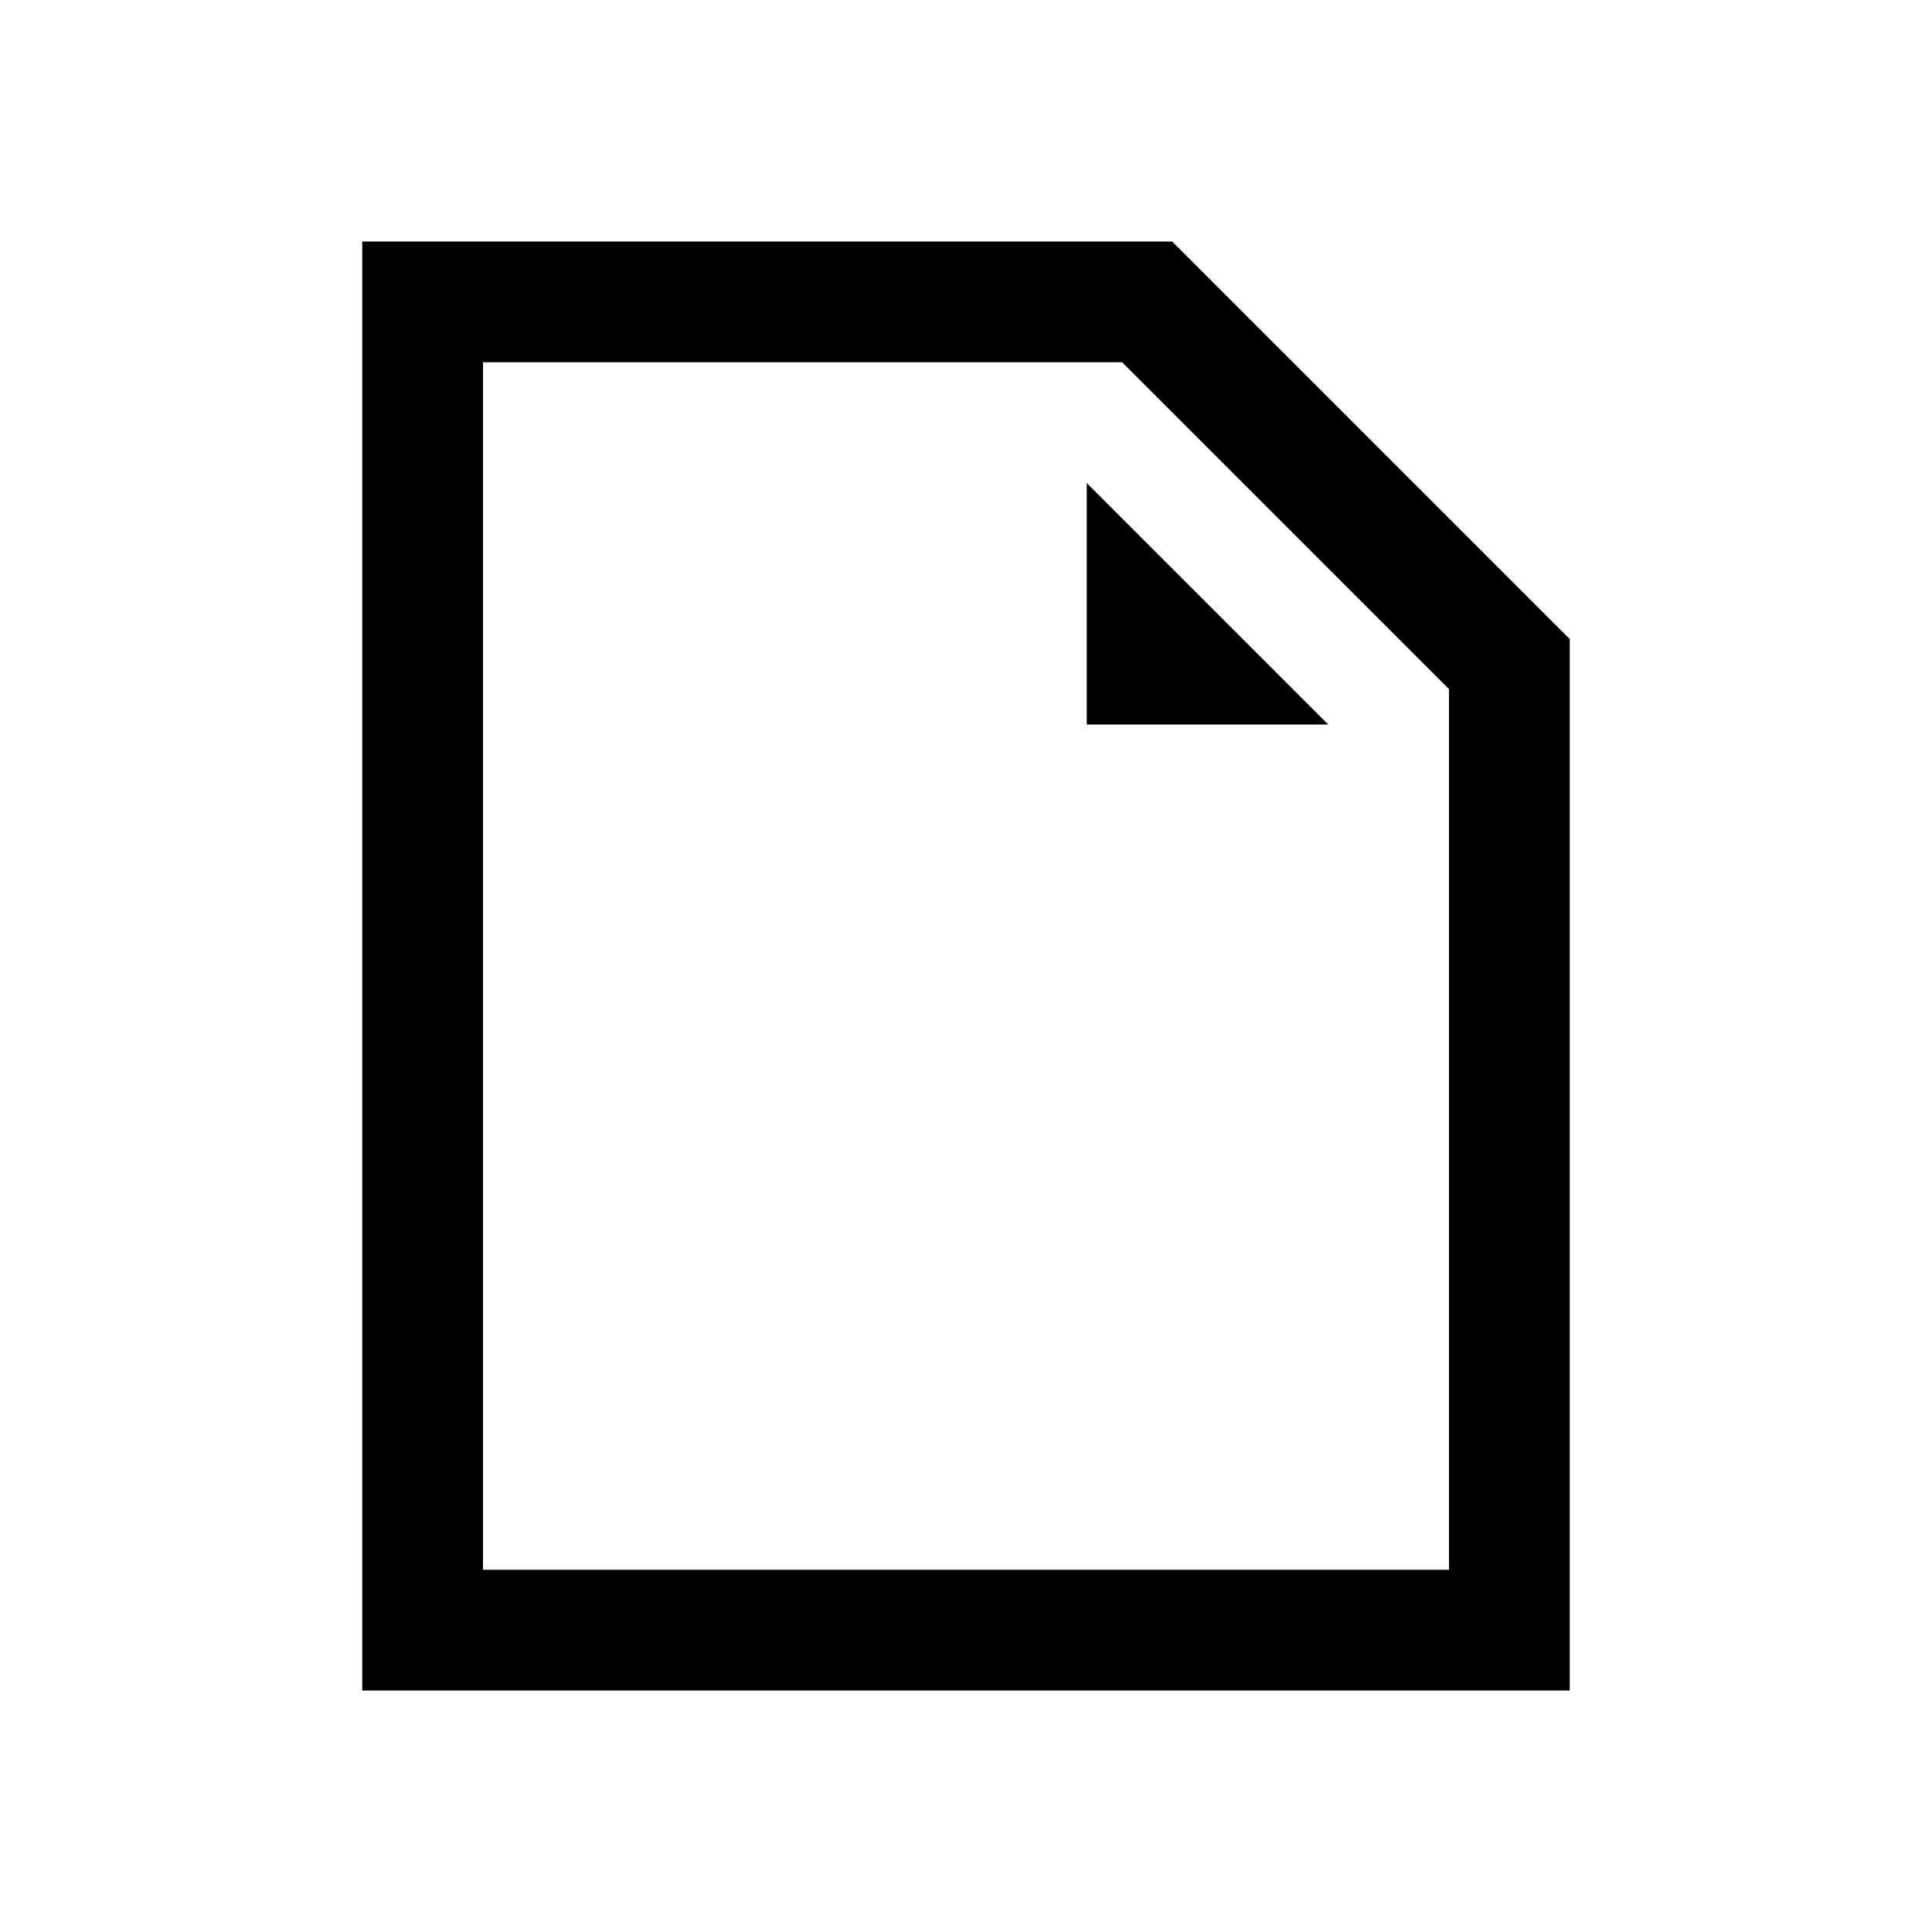
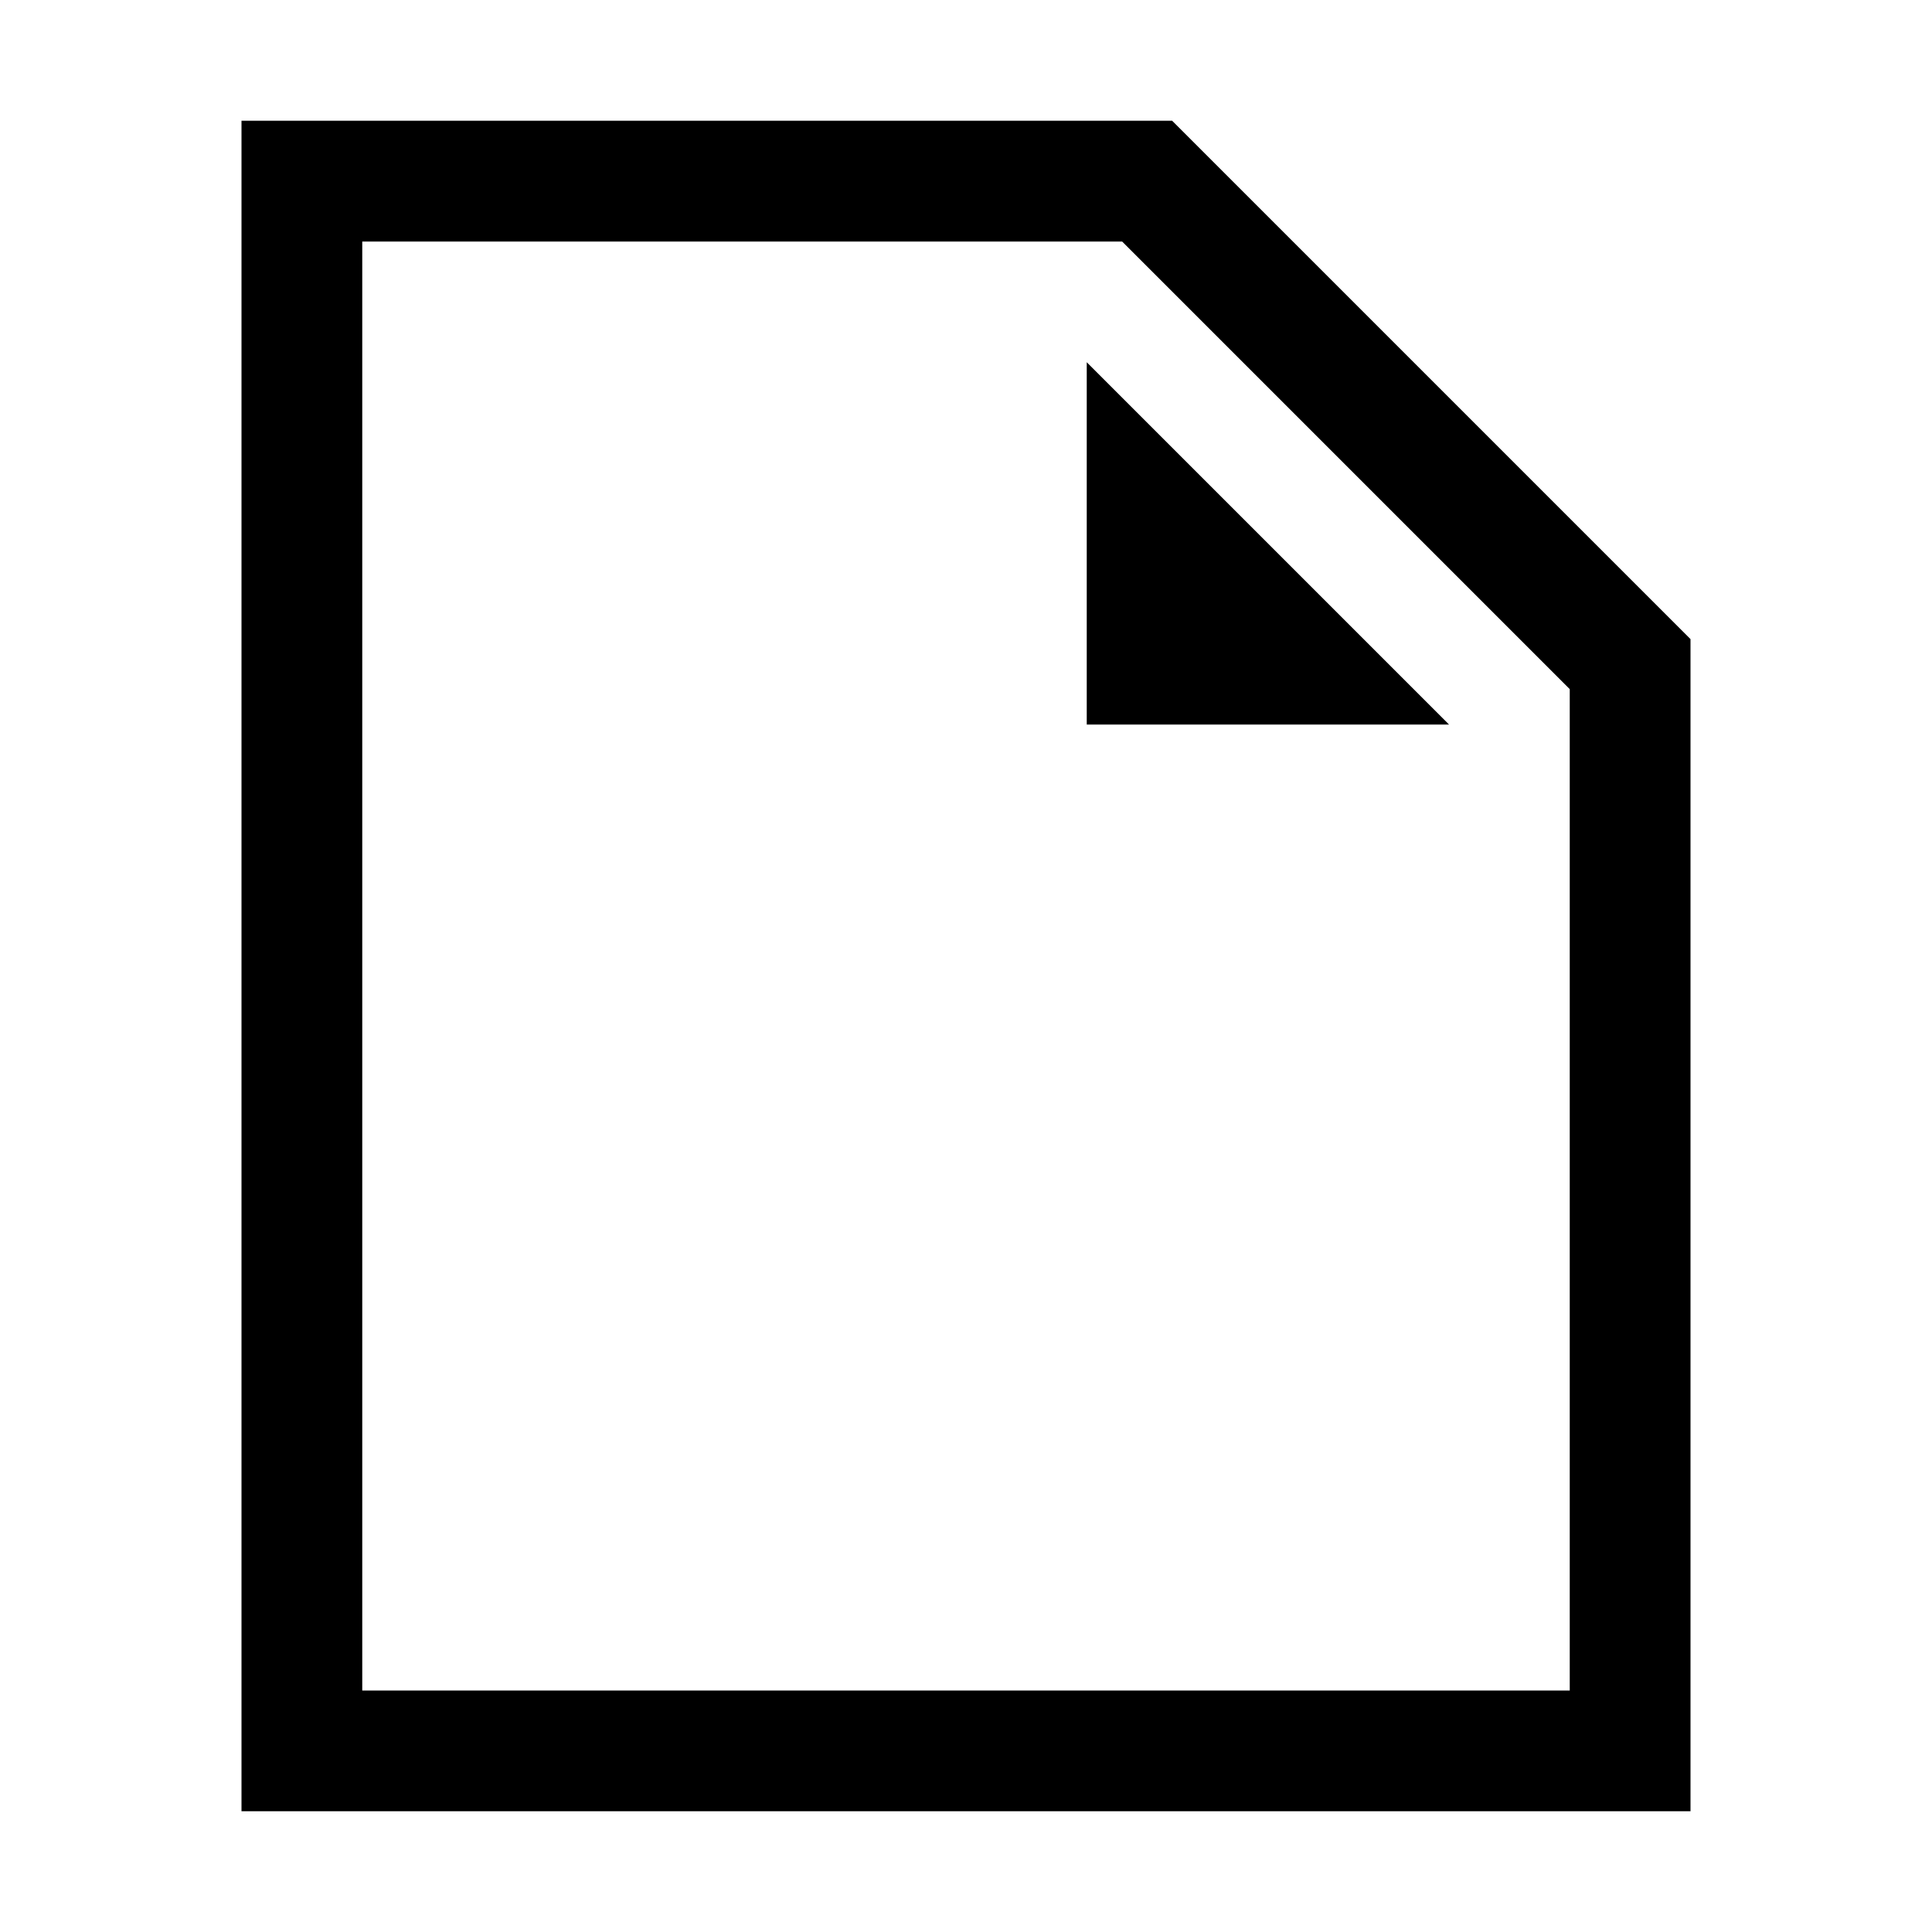
- <svg xmlns="http://www.w3.org/2000/svg" version="1.1" viewBox="0 0 16 16">
-   <path fill="none" stroke="black" d="M 3.5 2.5 L 3.5 13.5 L 12.5 13.5 L 12.5 5.5 L 9.5 2.5 L 3.5 2.5 Z " />
-   <path d="M 9 4 L 9 6 L 11 6 L 9 4 Z " />
+ <svg xmlns="http://www.w3.org/2000/svg" viewBox="0 0 16 16" version="1.1">
+   <path d="M 2.5 1.5 L 2.5 14.5 L 13.5 14.5 L 13.5 5.5 L 9.5 1.5 L 2.5 1.5 Z" class="stroked" fill="none" stroke="black" />
+   <path d="M 9.0 3.0 L 9.0 6.0 L 12.0 6.0 Z" class="filled" fill="black" />
</svg>
